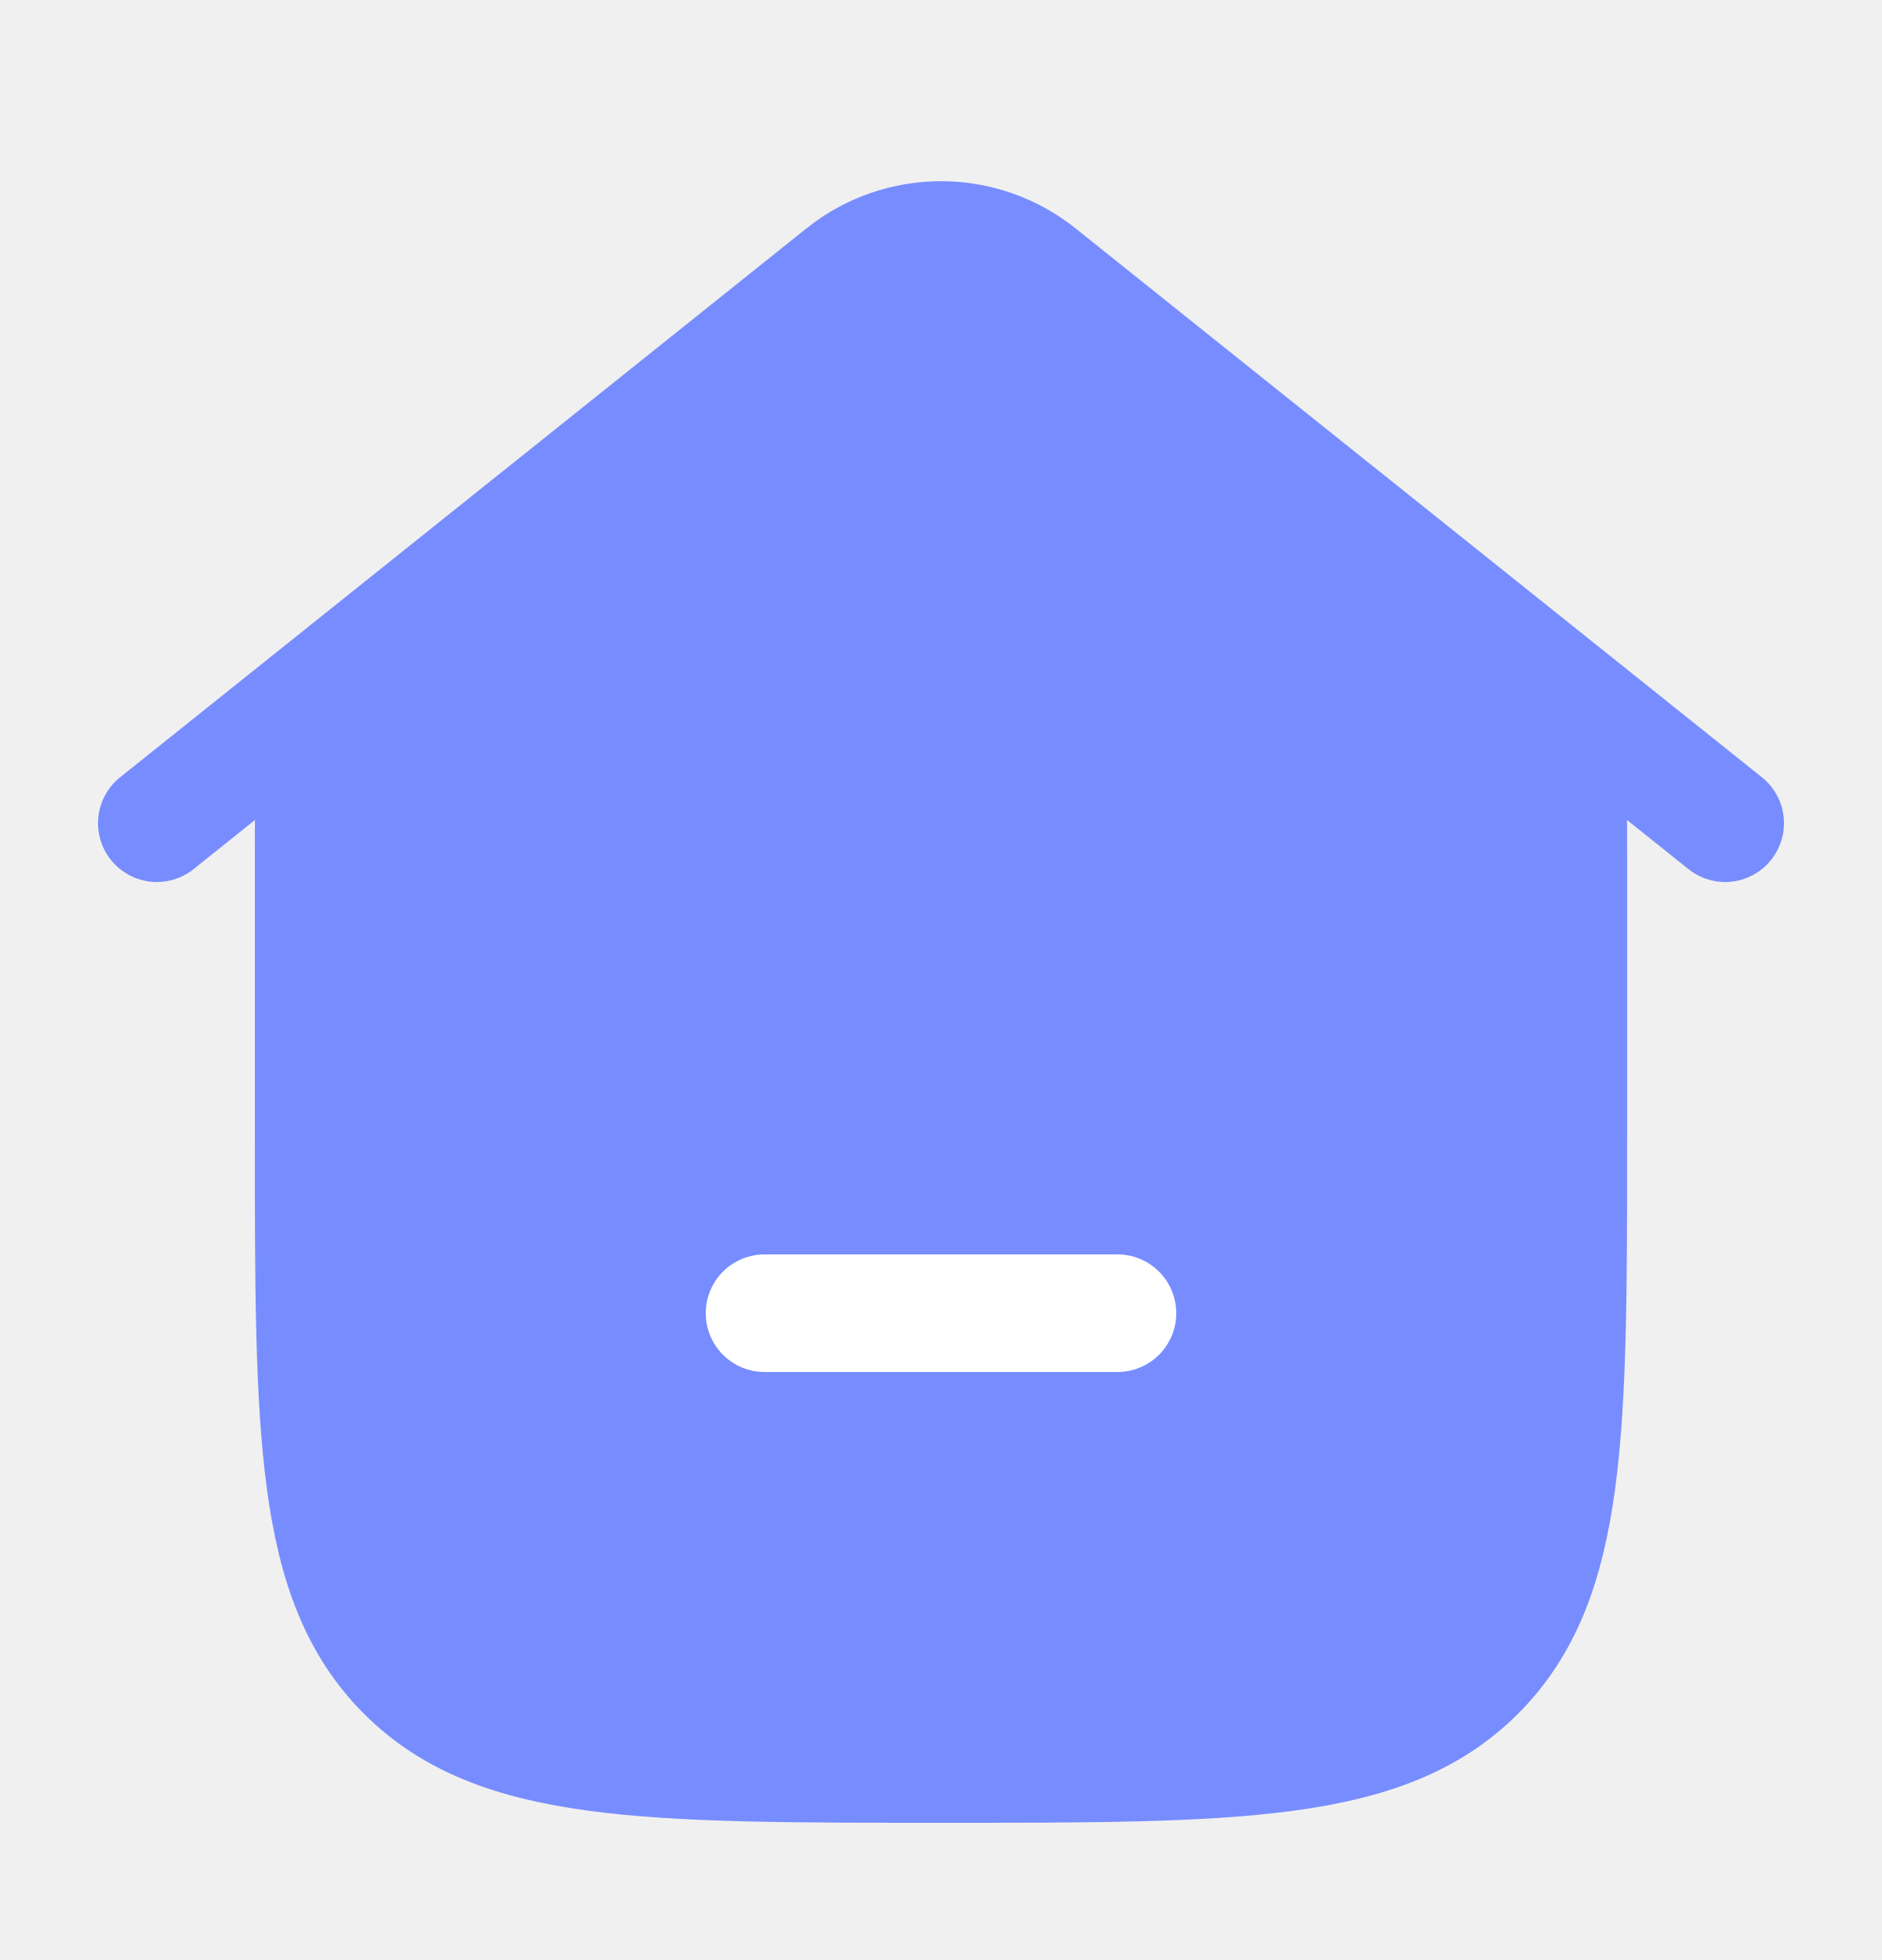
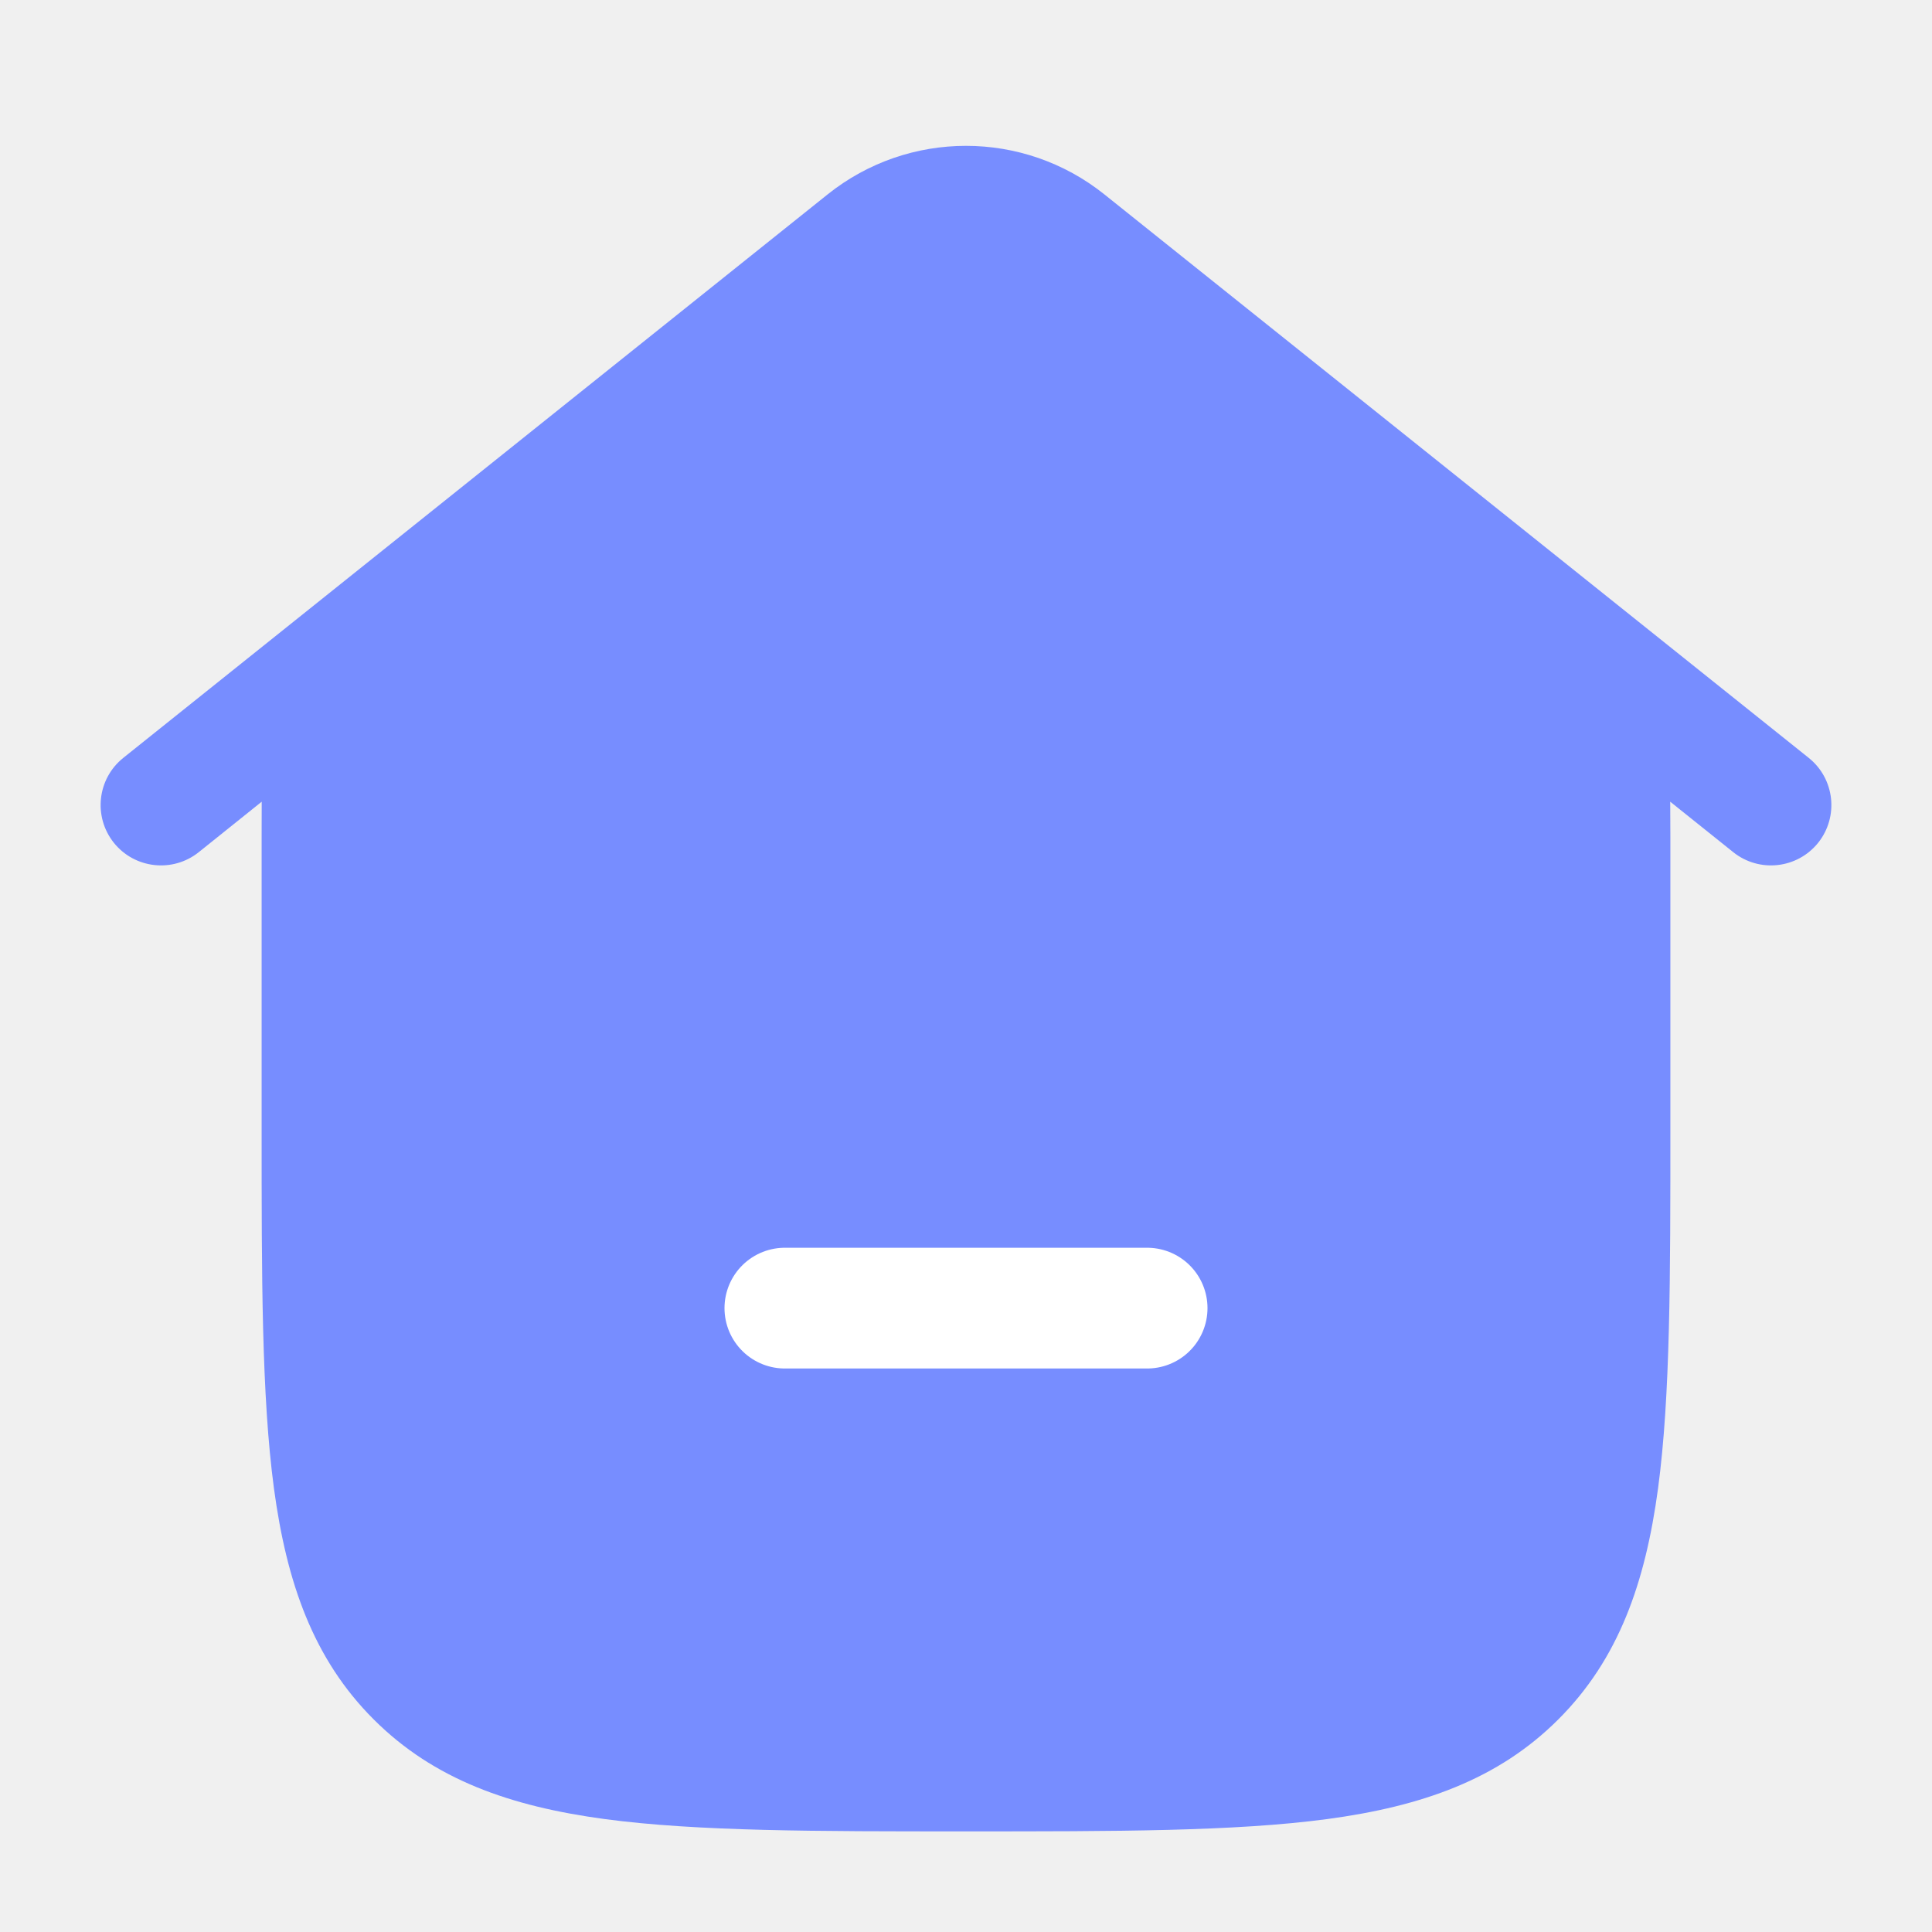
- <svg xmlns="http://www.w3.org/2000/svg" width="24" height="25" viewBox="0 0 24 25" fill="none">
-   <path d="M2 10.5L10.751 3.5C11.481 2.915 12.519 2.915 13.249 3.5L22 10.5" stroke="#778DFF" stroke-width="1.5" stroke-linecap="round" stroke-linejoin="round" />
-   <path d="M9.478 4.55L5.478 7.8C4.751 8.39 4.388 8.685 4.194 9.093C4 9.5 4 9.968 4 10.904V14.5C4 18.271 4 20.157 5.172 21.329C6.343 22.5 8.229 22.5 12 22.5C15.771 22.5 17.657 22.5 18.828 21.329C20 20.157 20 18.271 20 14.5V10.904C20 9.968 20 9.5 19.806 9.093C19.612 8.685 19.249 8.39 18.522 7.8L14.522 4.55C13.314 3.568 12.71 3.077 12 3.077C11.29 3.077 10.686 3.568 9.478 4.55Z" fill="#778DFF" stroke="#778DFF" stroke-width="1.5" />
-   <path d="M9.75 16.75H14.25" stroke="white" stroke-width="1.5" stroke-linecap="round" />
+ <svg xmlns="http://www.w3.org/2000/svg" width="24" height="24" viewBox="0 0 24 24" fill="none">
+   <path d="M10.282 2.414C11.287 1.611 12.713 1.611 13.718 2.414L22.469 9.415C22.792 9.674 22.844 10.145 22.586 10.469C22.327 10.792 21.855 10.845 21.531 10.586L20.748 9.959C20.749 10.102 20.75 10.25 20.75 10.404V14C20.75 15.864 20.751 17.338 20.597 18.489C20.439 19.662 20.107 20.611 19.358 21.359C18.61 22.107 17.661 22.439 16.489 22.597C15.338 22.751 13.864 22.75 12 22.75C10.136 22.75 8.662 22.751 7.511 22.597C6.339 22.439 5.39 22.107 4.642 21.359C3.893 20.611 3.561 19.662 3.403 18.489C3.249 17.338 3.25 15.864 3.25 14V10.404C3.25 10.25 3.25 10.102 3.251 9.959L2.469 10.586C2.145 10.845 1.673 10.792 1.414 10.469C1.156 10.145 1.208 9.674 1.531 9.415L10.282 2.414Z" fill="#778DFF" />
+   <path d="M9.75 16.25H14.25" stroke="white" stroke-width="1.5" stroke-linecap="round" />
</svg>
